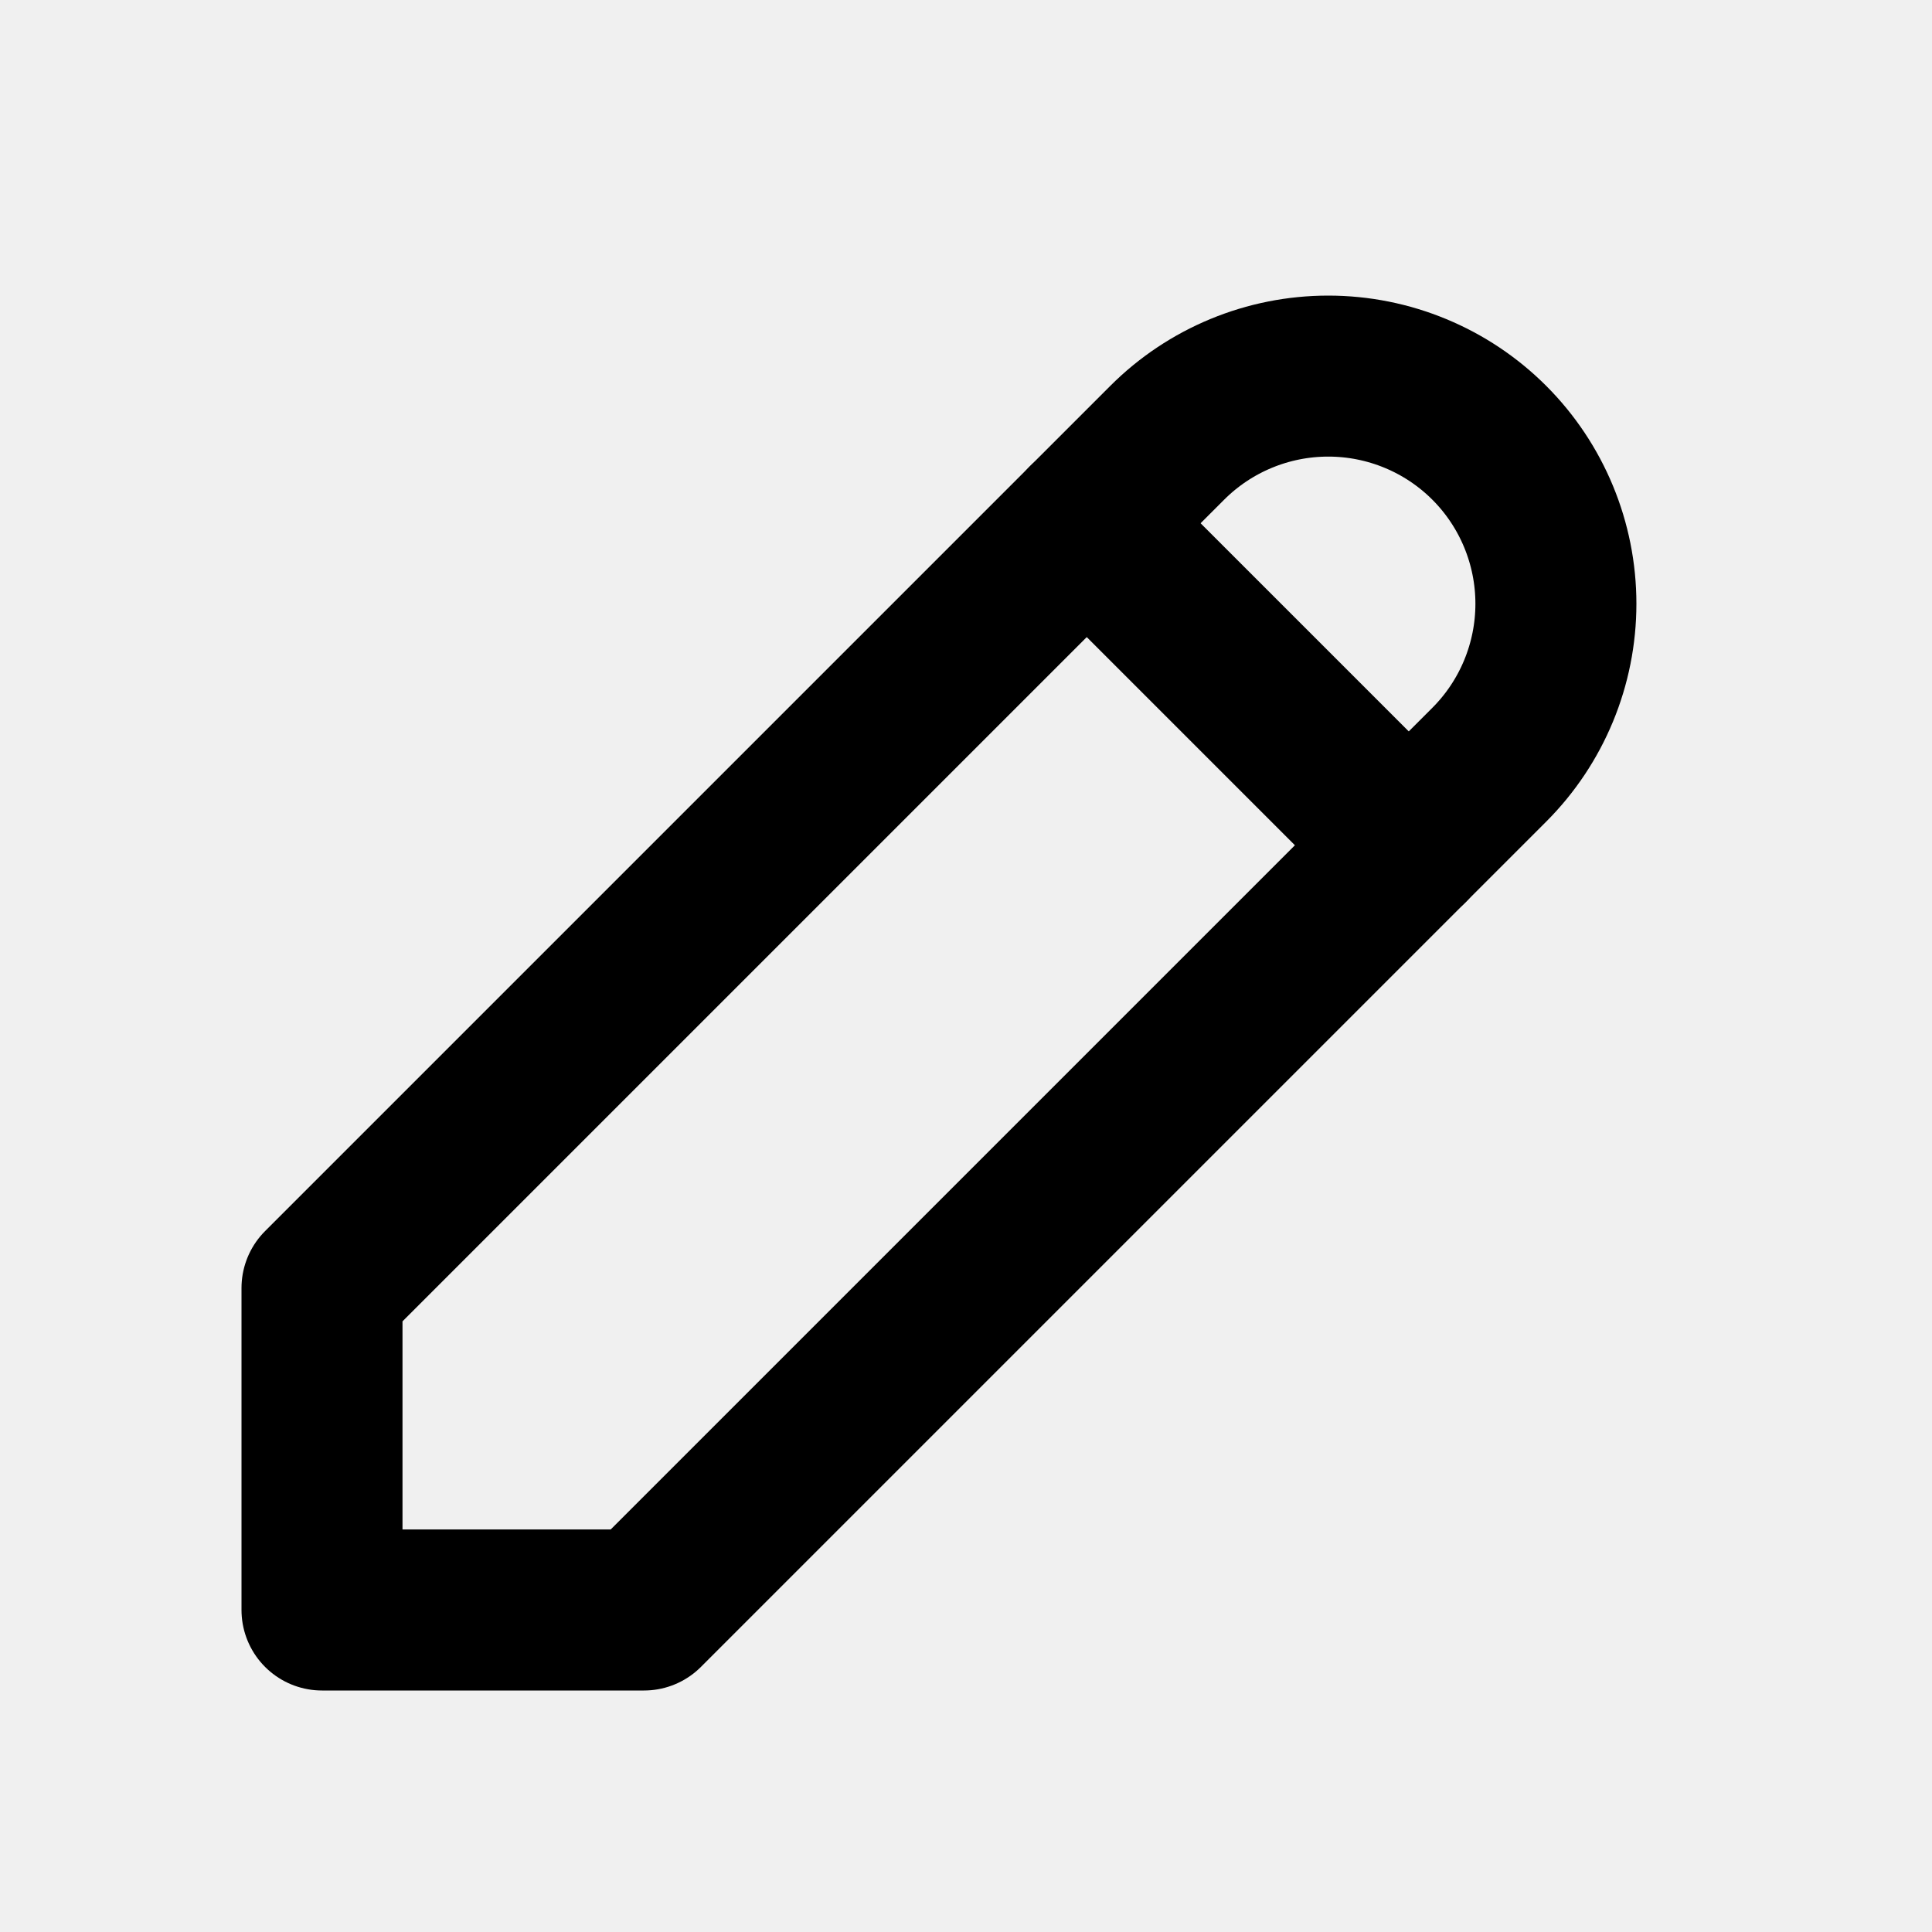
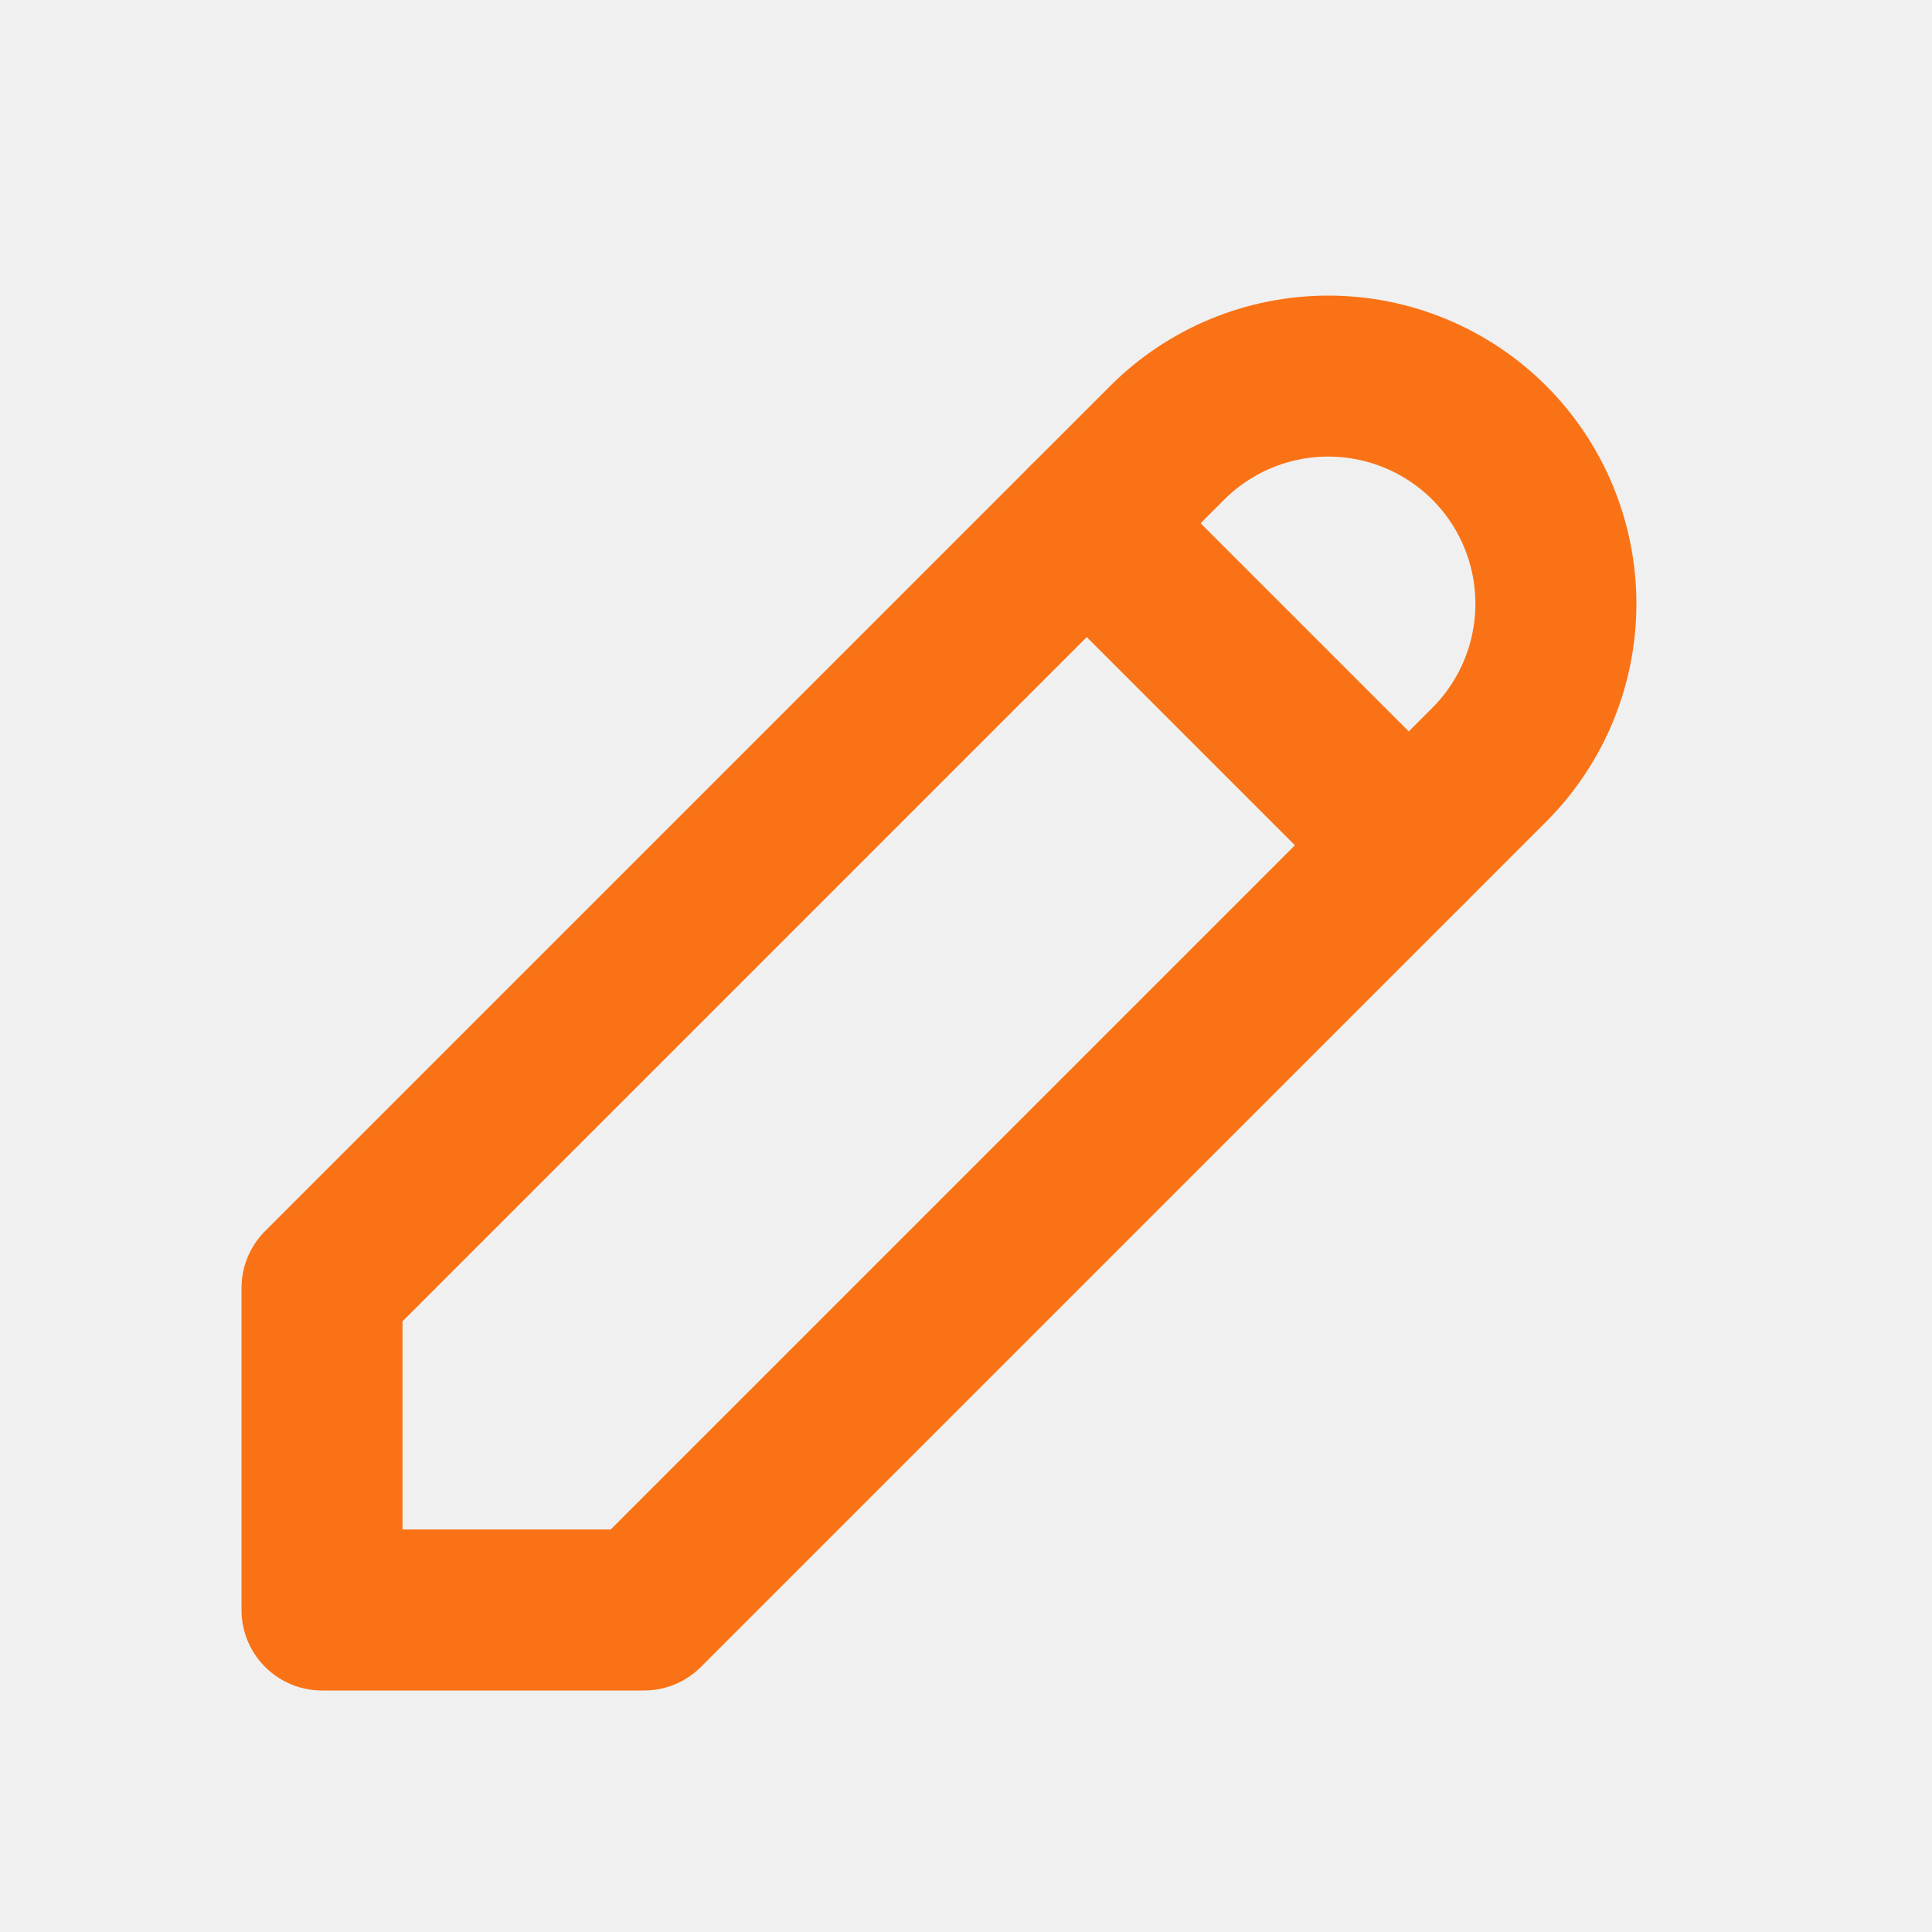
<svg xmlns="http://www.w3.org/2000/svg" width="24" height="24" viewBox="0 0 24 24" fill="none">
-   <mask id="mask0_231_1405" style="mask-type:alpha" maskUnits="userSpaceOnUse" x="0" y="0" width="24" height="24">
+   <mask id="mask0_231_1085" style="mask-type:alpha" maskUnits="userSpaceOnUse" x="0" y="0" width="24" height="24">
    <rect width="24" height="24" fill="white" />
  </mask>
-   <g mask="url(#mask0_231_1405)">
-     <path d="M4 20H8L18.5 9.5C19.03 8.97 19.328 8.25 19.328 7.5C19.328 6.75 19.03 6.03 18.5 5.5C17.97 4.97 17.25 4.672 16.5 4.672C15.75 4.672 15.03 4.97 14.5 5.5L4 16V20Z" stroke="black" stroke-width="2" stroke-linecap="round" stroke-linejoin="round" />
-     <path d="M13.5 6.5L17.5 10.5" stroke="black" stroke-width="2" stroke-linecap="round" stroke-linejoin="round" />
+   <g mask="url(#mask0_231_1085)">
+     <path d="M4 20H8L18.5 9.5C19.03 8.97 19.328 8.25 19.328 7.5C19.328 6.75 19.03 6.03 18.5 5.5C17.97 4.97 17.25 4.672 16.5 4.672C15.75 4.672 15.03 4.97 14.5 5.5L4 16V20Z" stroke="#F97316" stroke-width="2" stroke-linecap="round" stroke-linejoin="round" />
+     <path d="M13.5 6.5L17.5 10.5" stroke="#F97316" stroke-width="2" stroke-linecap="round" stroke-linejoin="round" />
  </g>
</svg>
